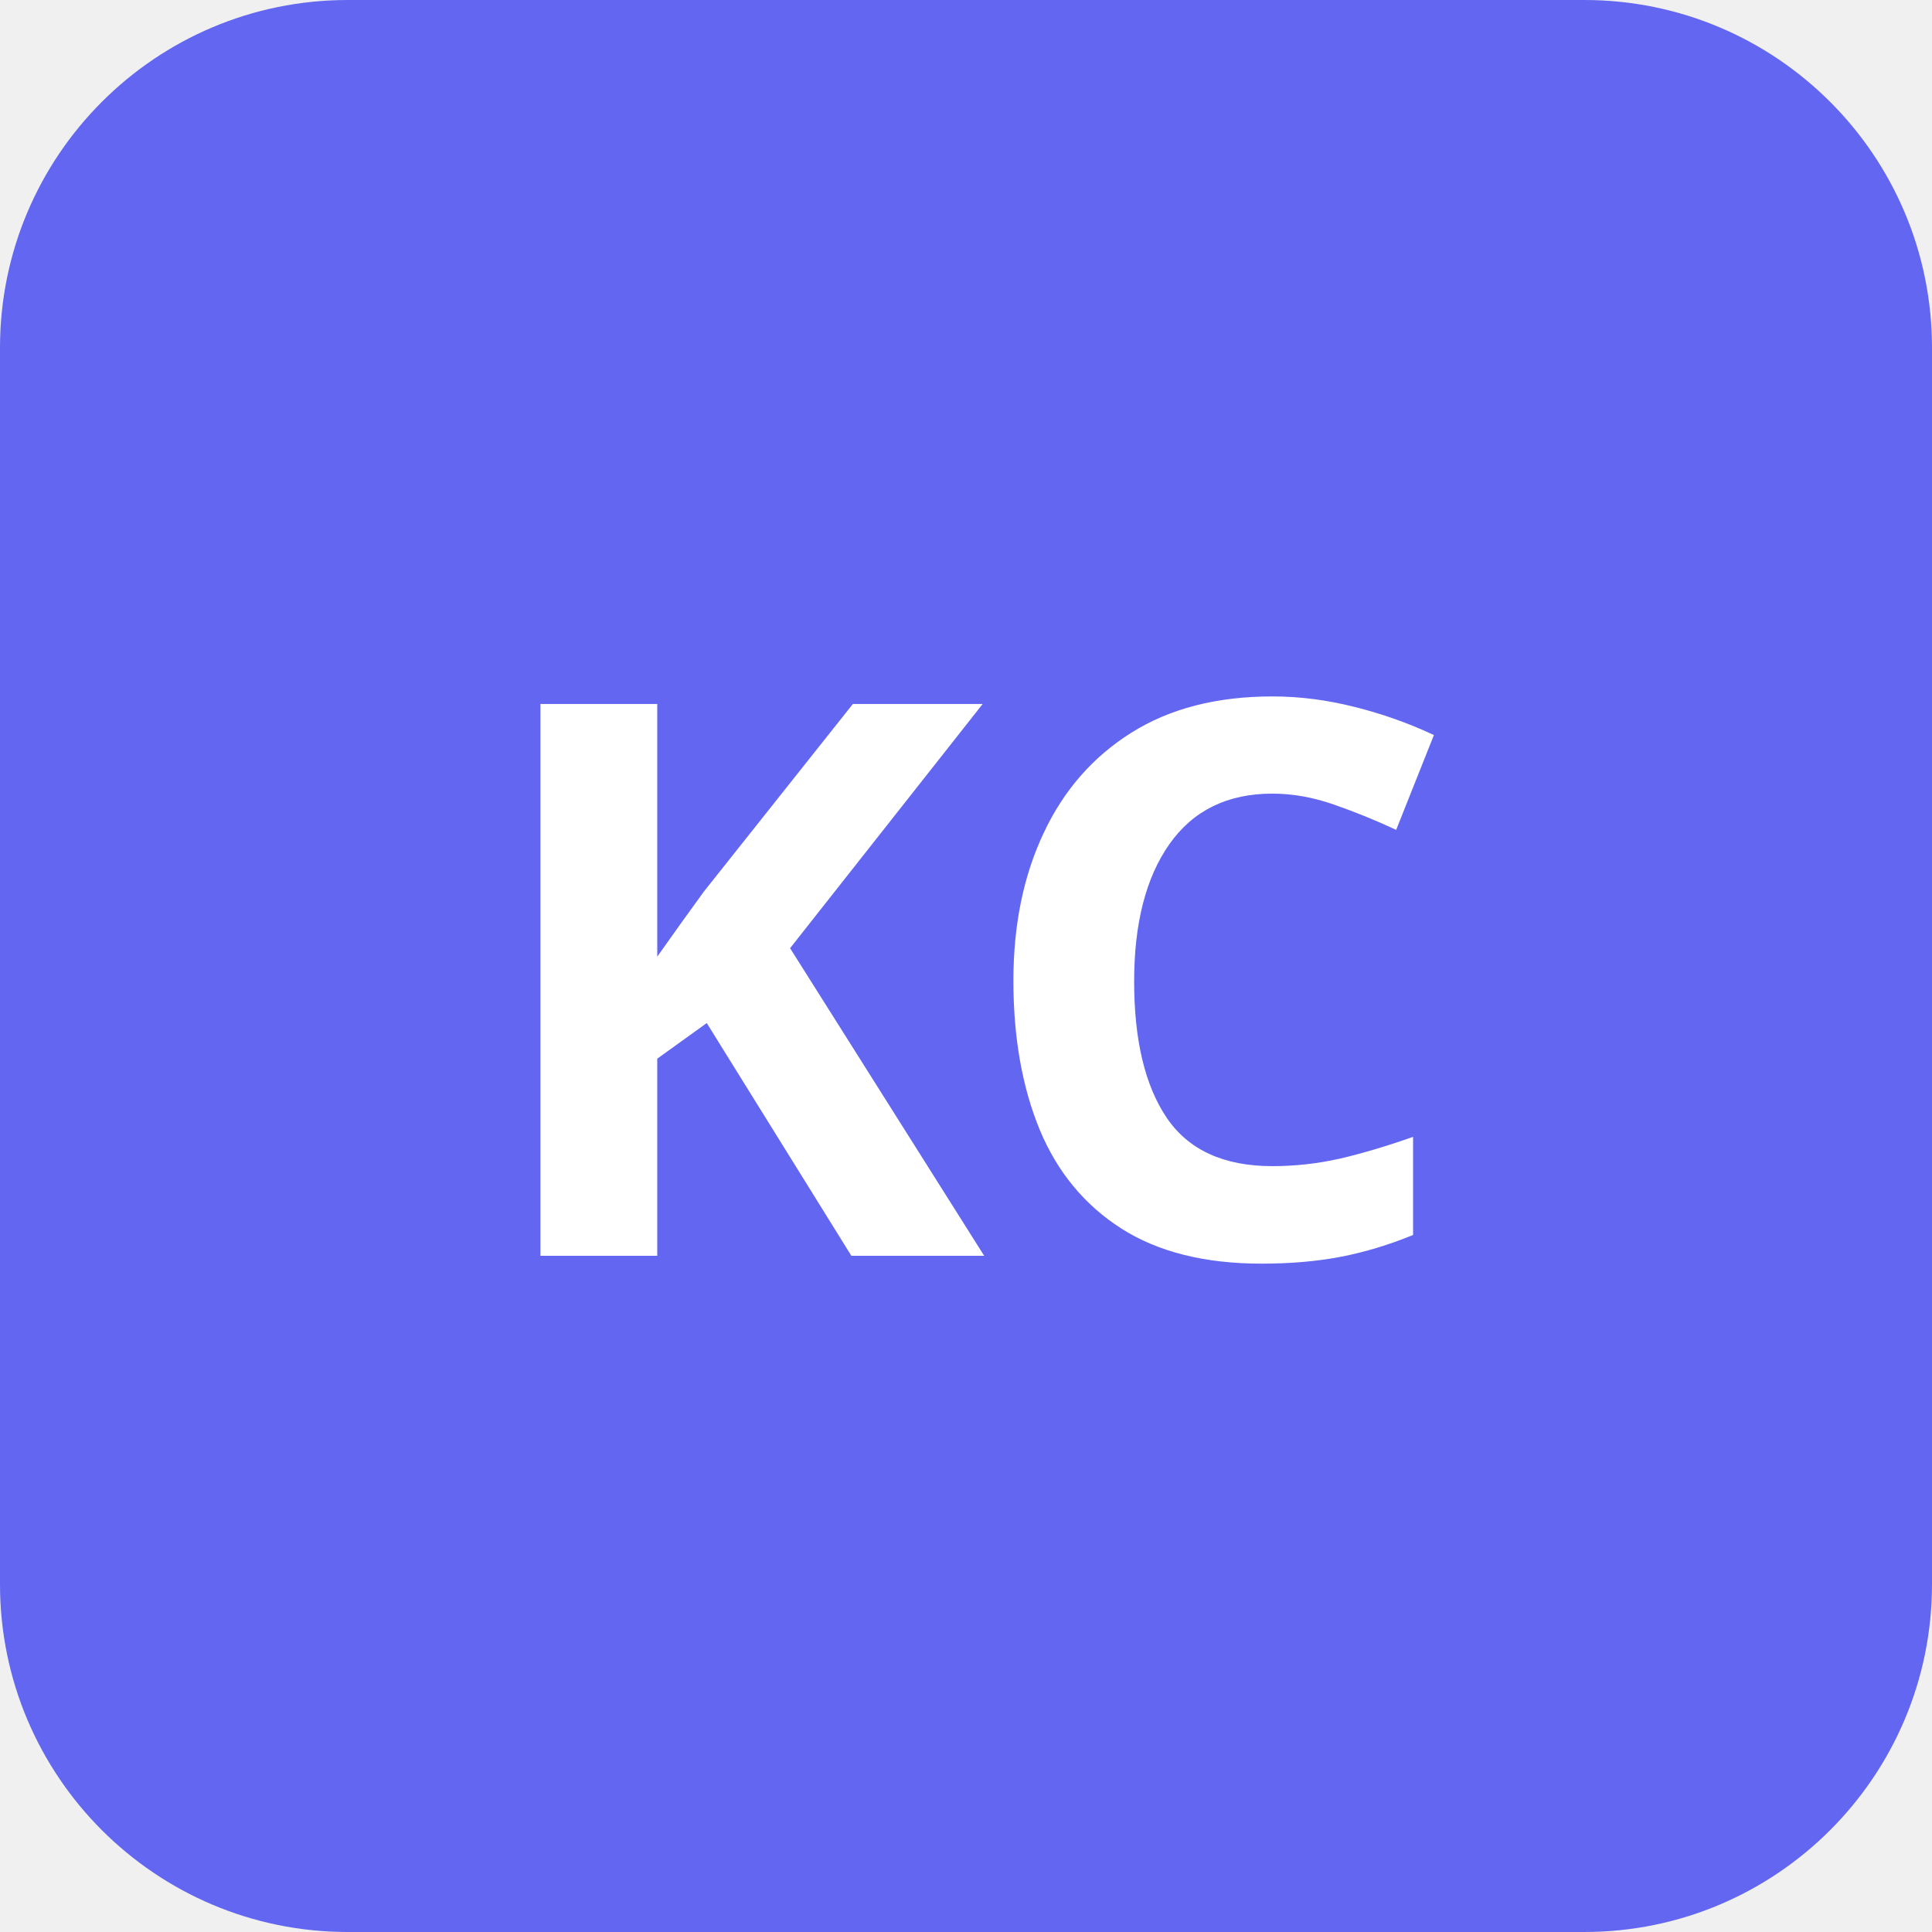
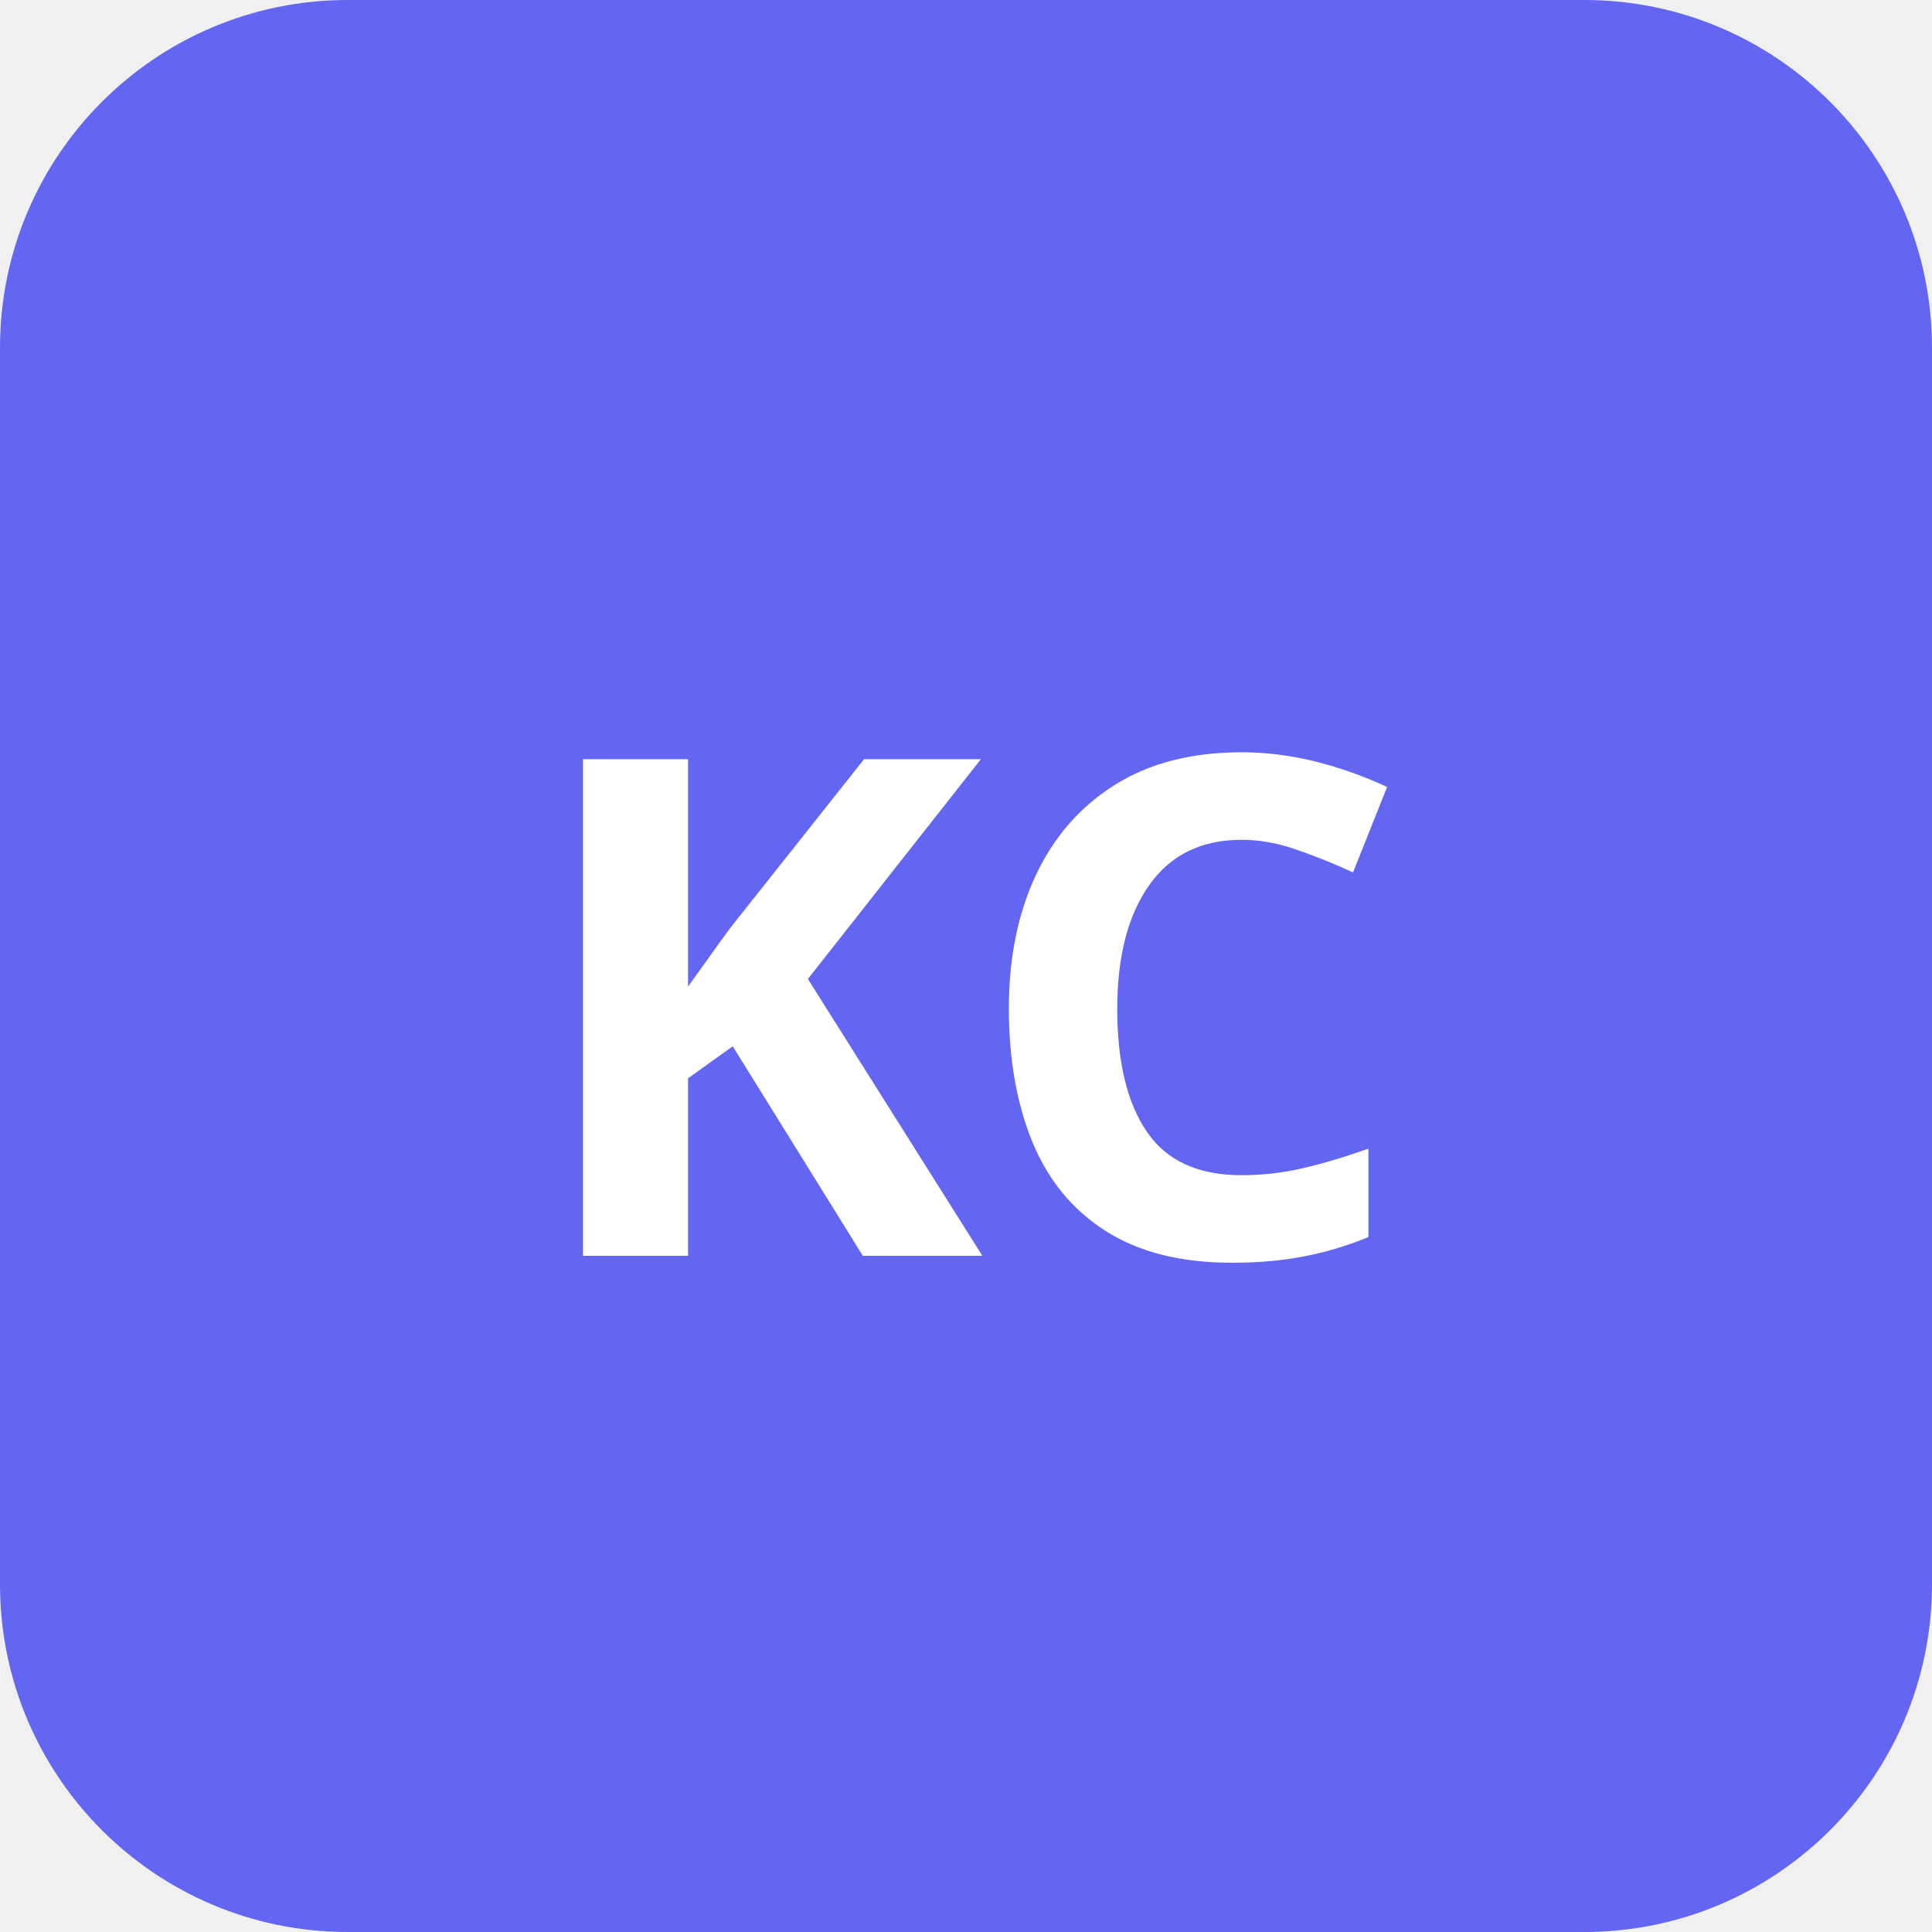
<svg xmlns="http://www.w3.org/2000/svg" viewBox="0 0 100 100">
  <rect width="100" height="100" rx="18" fill="#6366f1" />
-   <text x="50" y="65" font-family="system-ui" font-size="40" font-weight="700" fill="white" text-anchor="middle">KC</text>
+   <text x="50" y="65" font-family="system-ui" font-size="36" font-weight="700" fill="white" text-anchor="middle">KC</text>
</svg>
